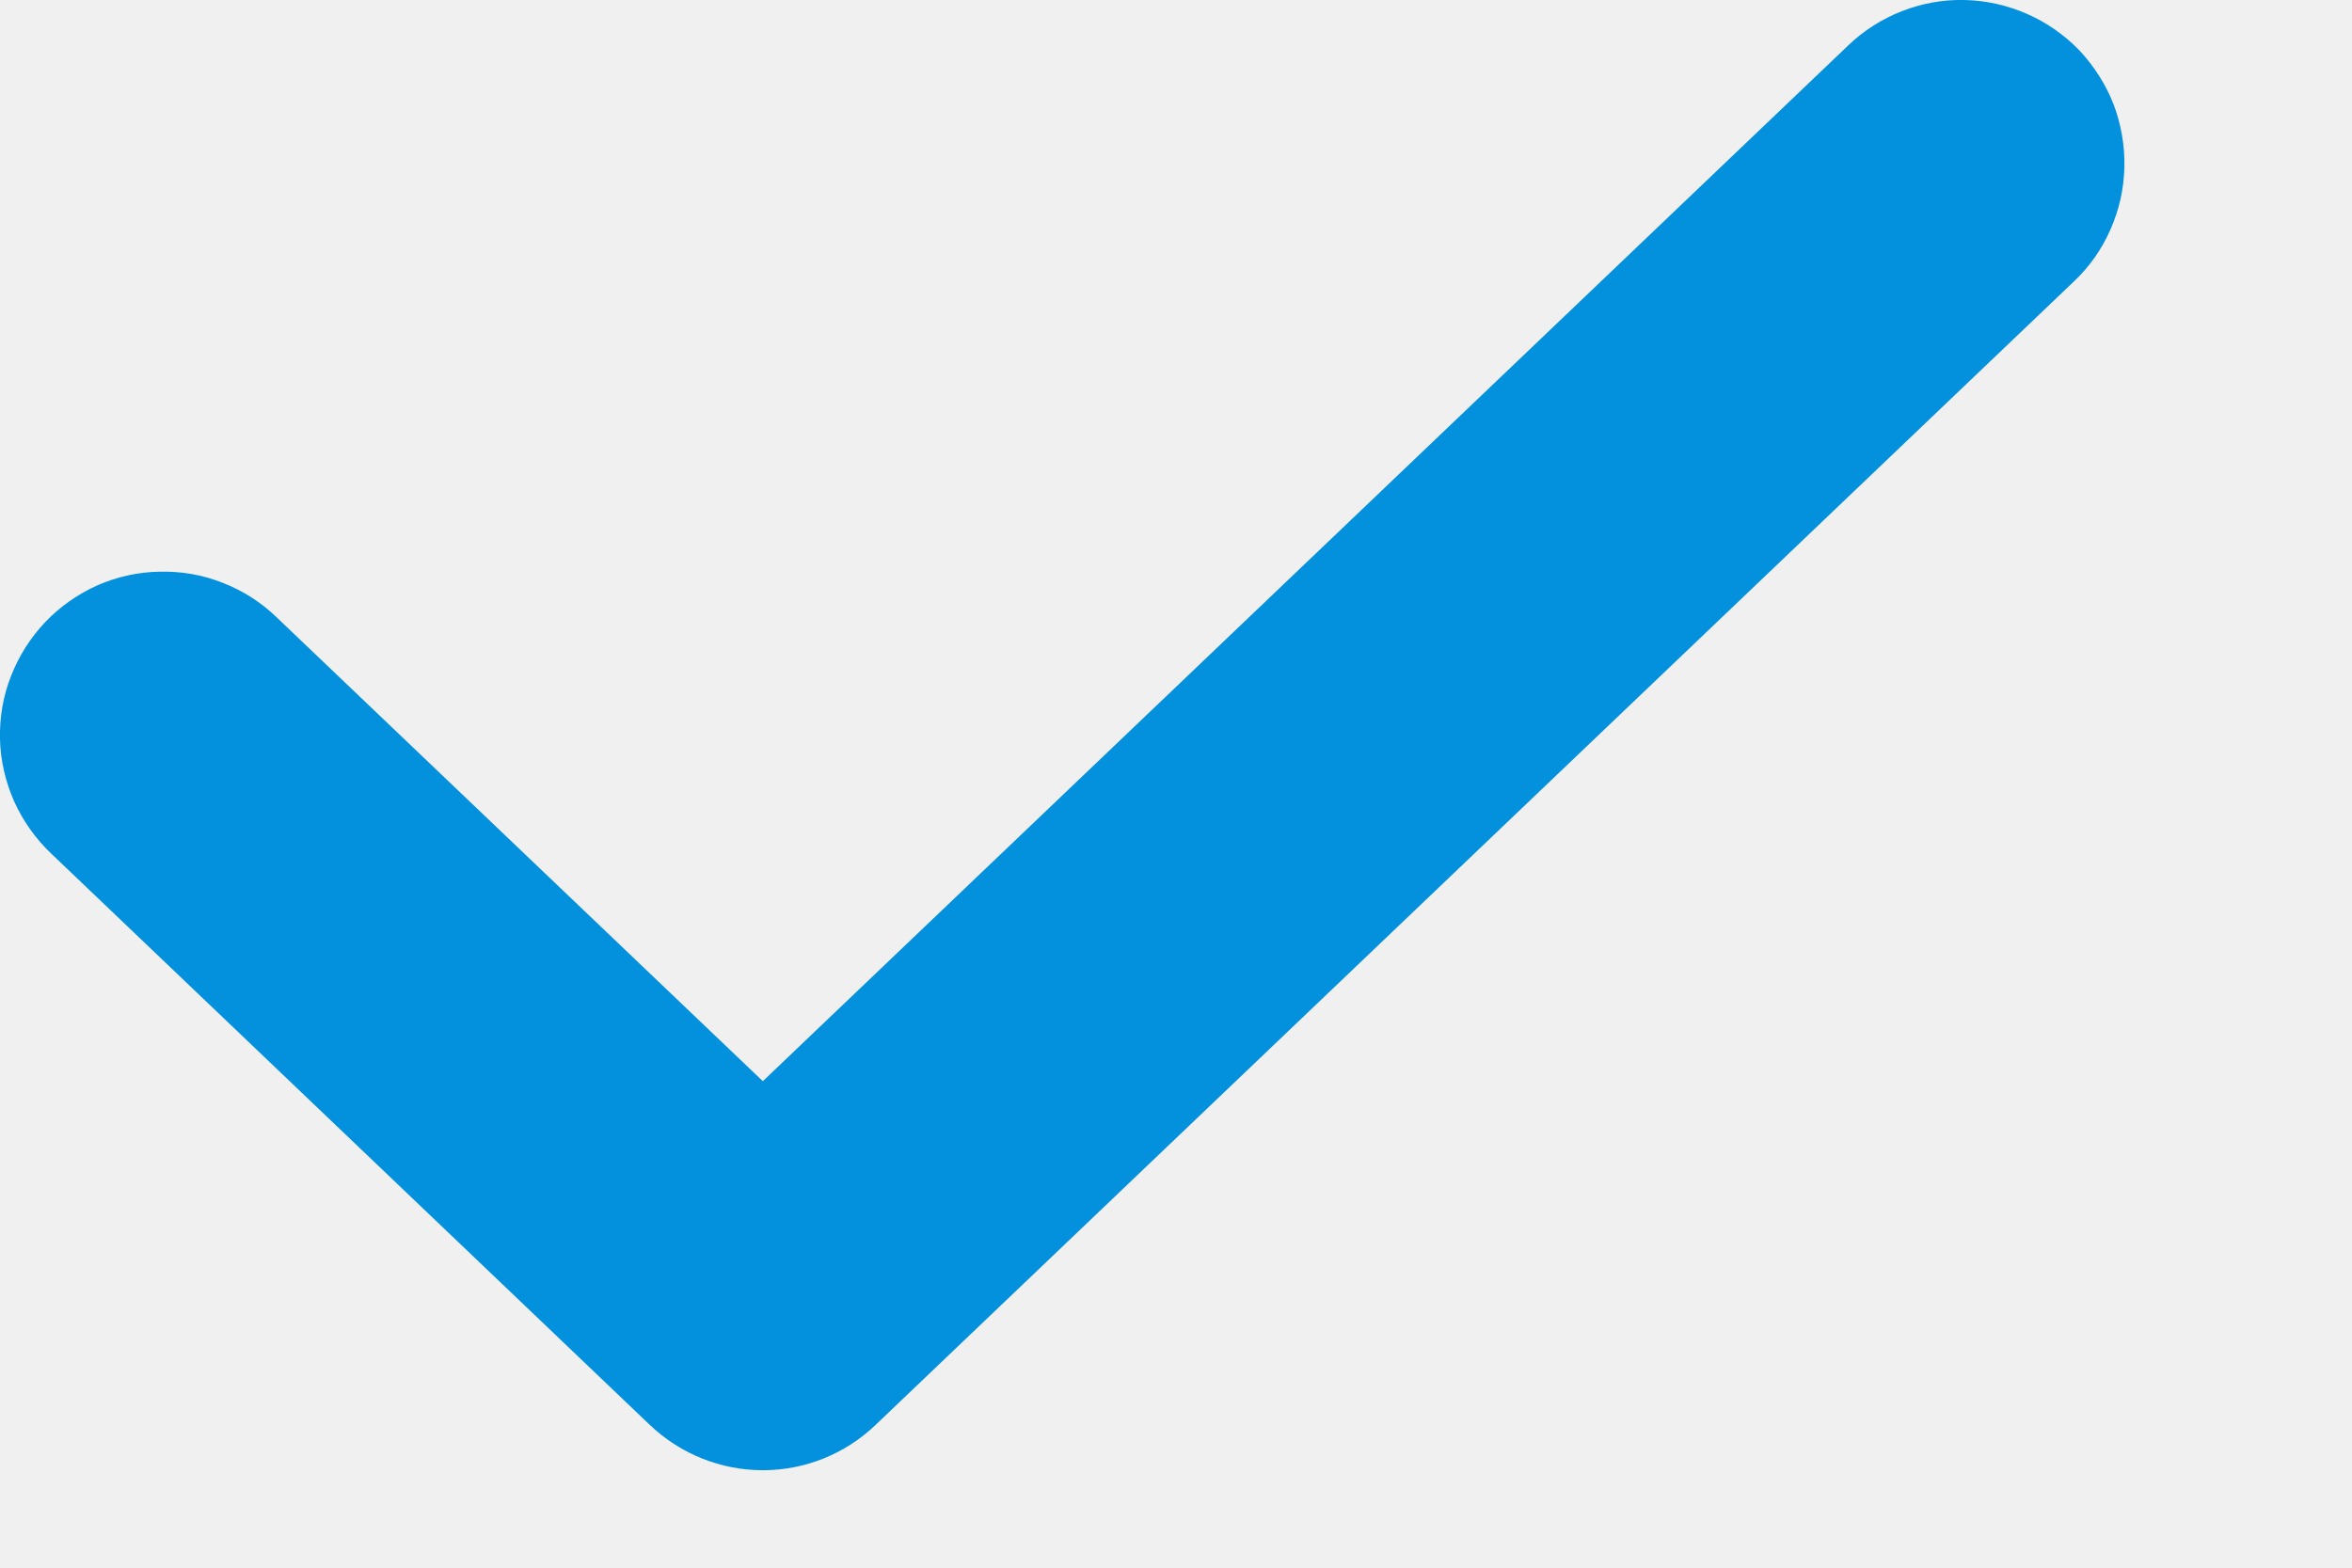
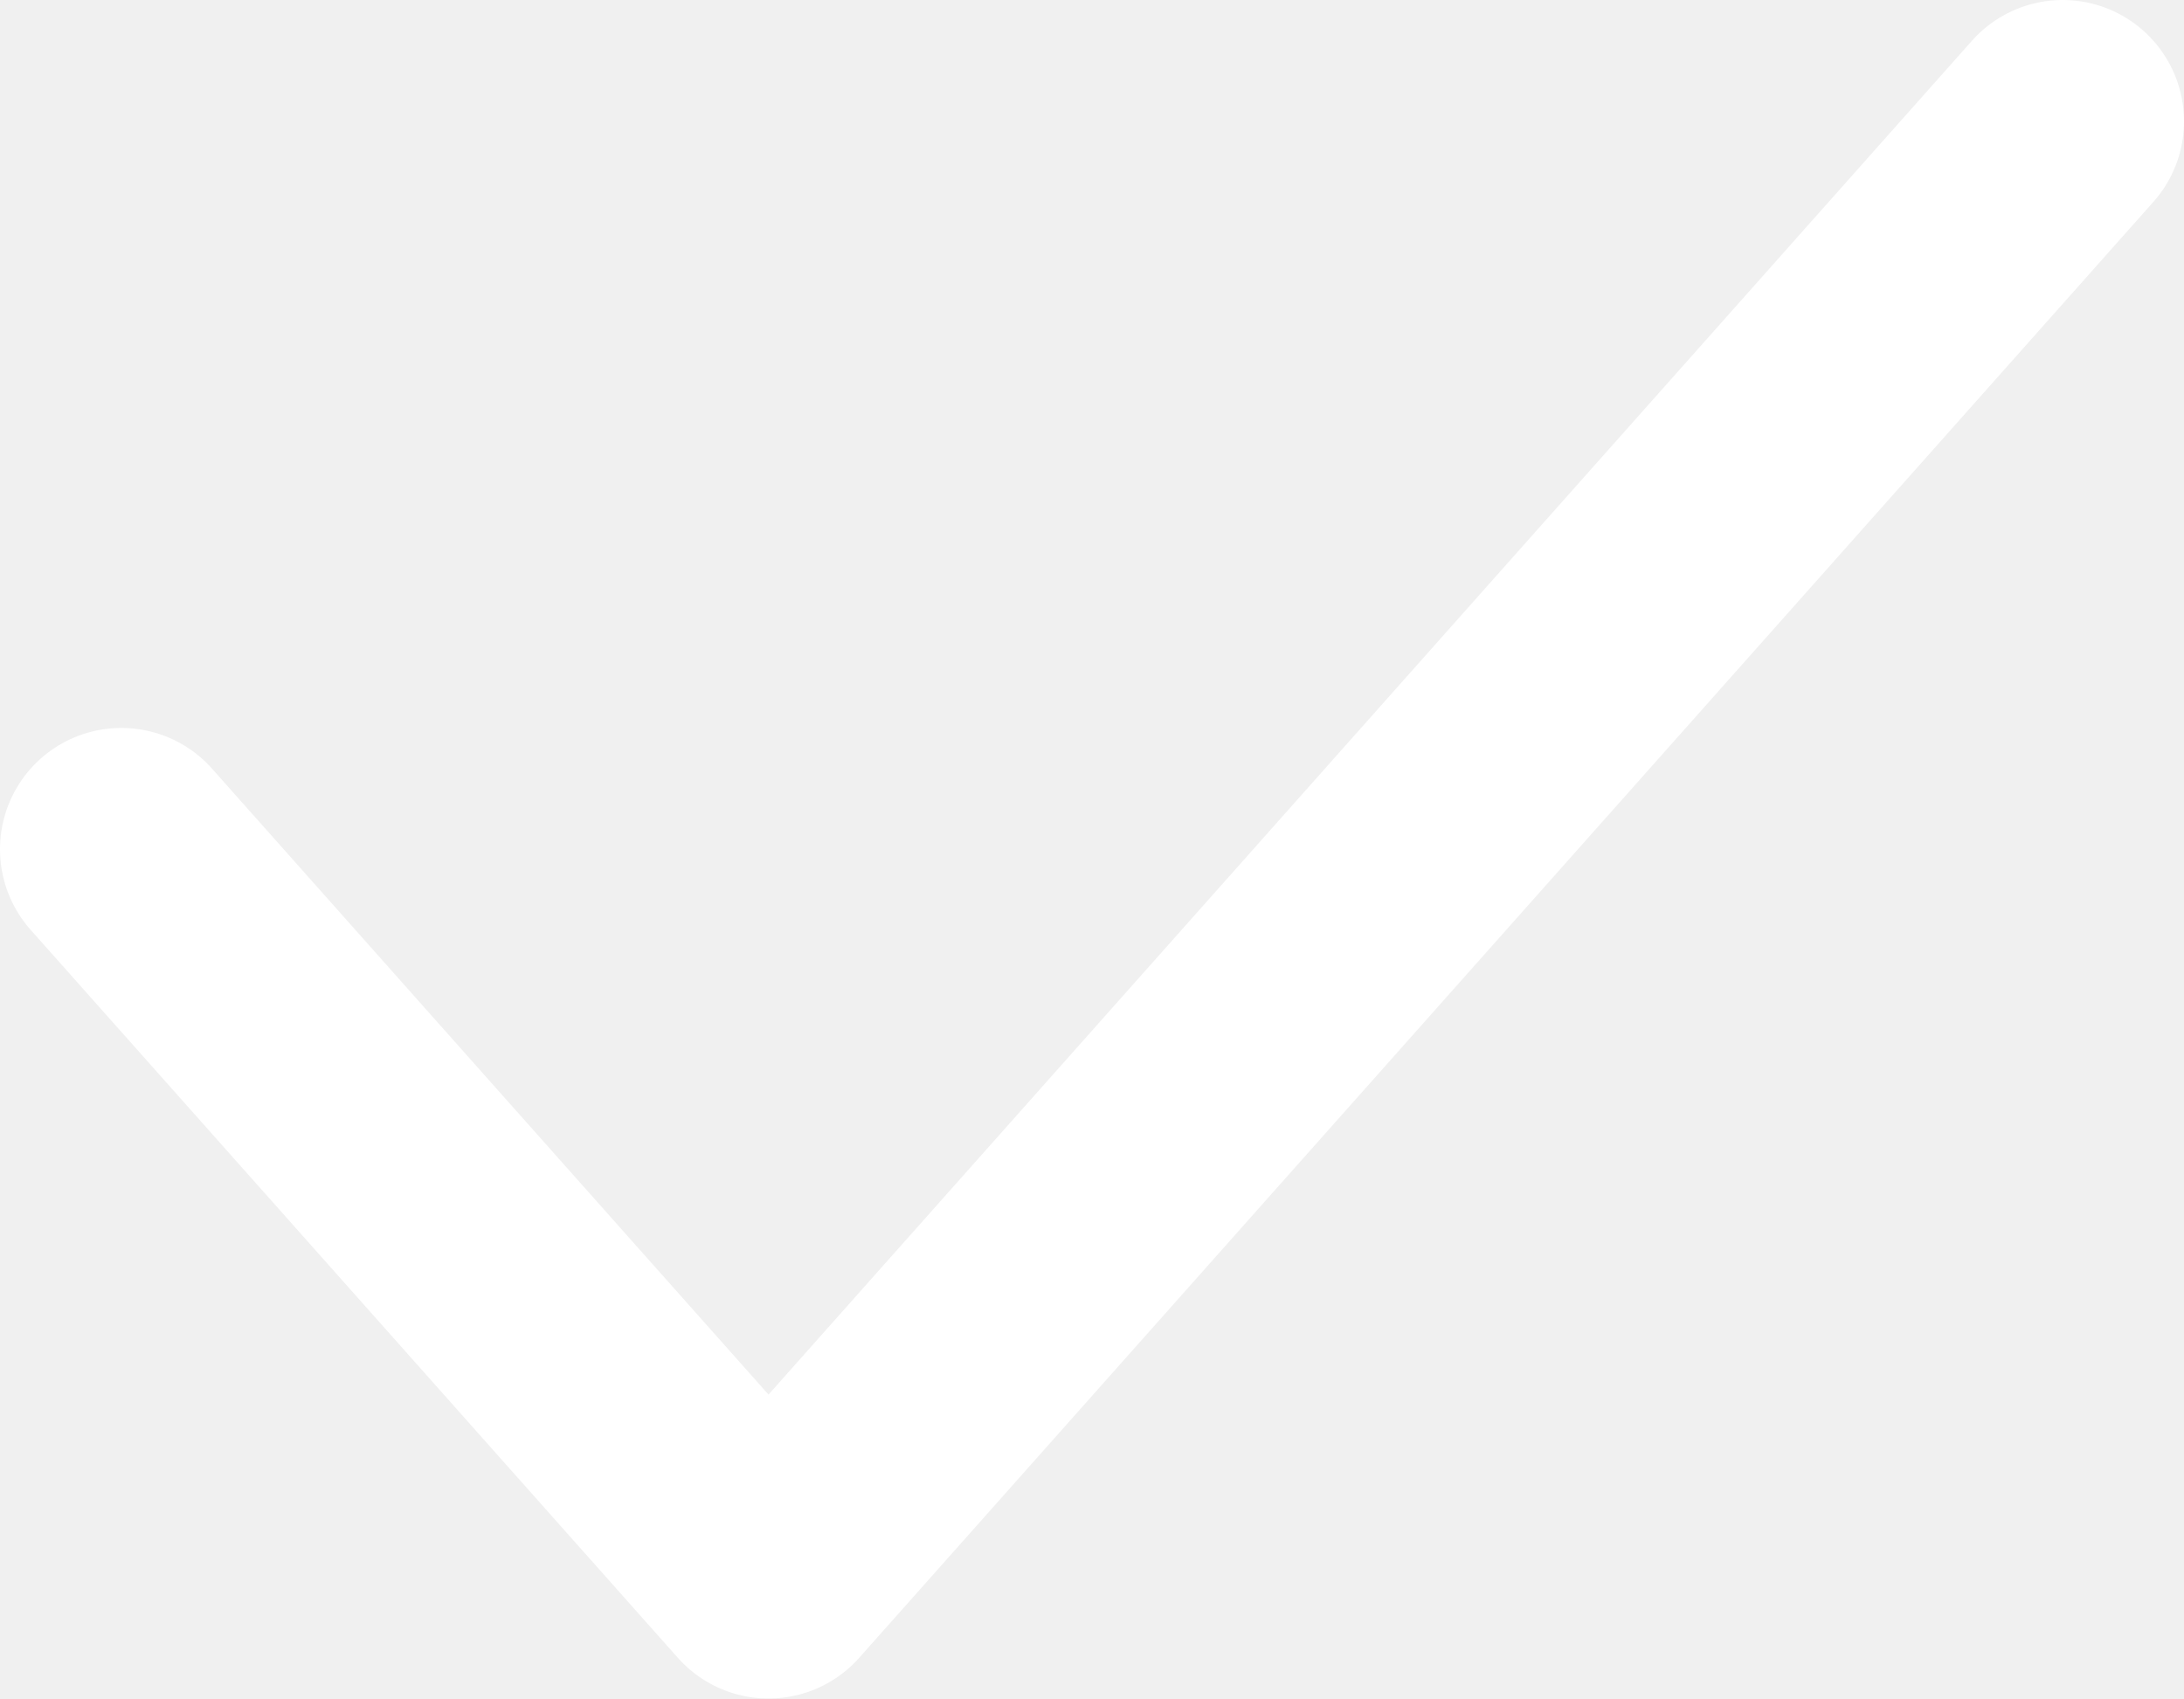
- <svg xmlns="http://www.w3.org/2000/svg" width="9" height="6" viewBox="0 0 9 6" fill="none">
-   <path d="M7.071 0.175L2.919 4.138L1.059 2.363C0.999 2.305 0.93 2.261 0.853 2.231C0.776 2.2 0.694 2.186 0.612 2.188C0.53 2.189 0.449 2.207 0.373 2.24C0.298 2.274 0.23 2.321 0.173 2.381C0.116 2.441 0.072 2.511 0.042 2.588C0.012 2.664 -0.002 2.746 0 2.829C0.002 2.911 0.021 2.992 0.054 3.067C0.088 3.142 0.136 3.21 0.196 3.267L2.487 5.454C2.604 5.565 2.758 5.627 2.919 5.627C3.08 5.627 3.234 5.565 3.35 5.454L7.934 1.079C7.994 1.023 8.042 0.955 8.075 0.88C8.109 0.804 8.127 0.723 8.129 0.641C8.131 0.559 8.117 0.477 8.088 0.4C8.058 0.323 8.013 0.253 7.957 0.193C7.9 0.134 7.832 0.086 7.756 0.053C7.681 0.02 7.6 0.002 7.518 0C7.435 -0.002 7.353 0.013 7.277 0.043C7.2 0.073 7.13 0.118 7.071 0.175V0.175Z" fill="#0391DD" />
+ <svg xmlns="http://www.w3.org/2000/svg" width="9" height="7" viewBox="0 0 9 7" fill="none">
+   <path d="M8.5 0.5L3.167 6.5L0.5 3.5" stroke="white" stroke-linecap="round" stroke-linejoin="round" />
</svg>
